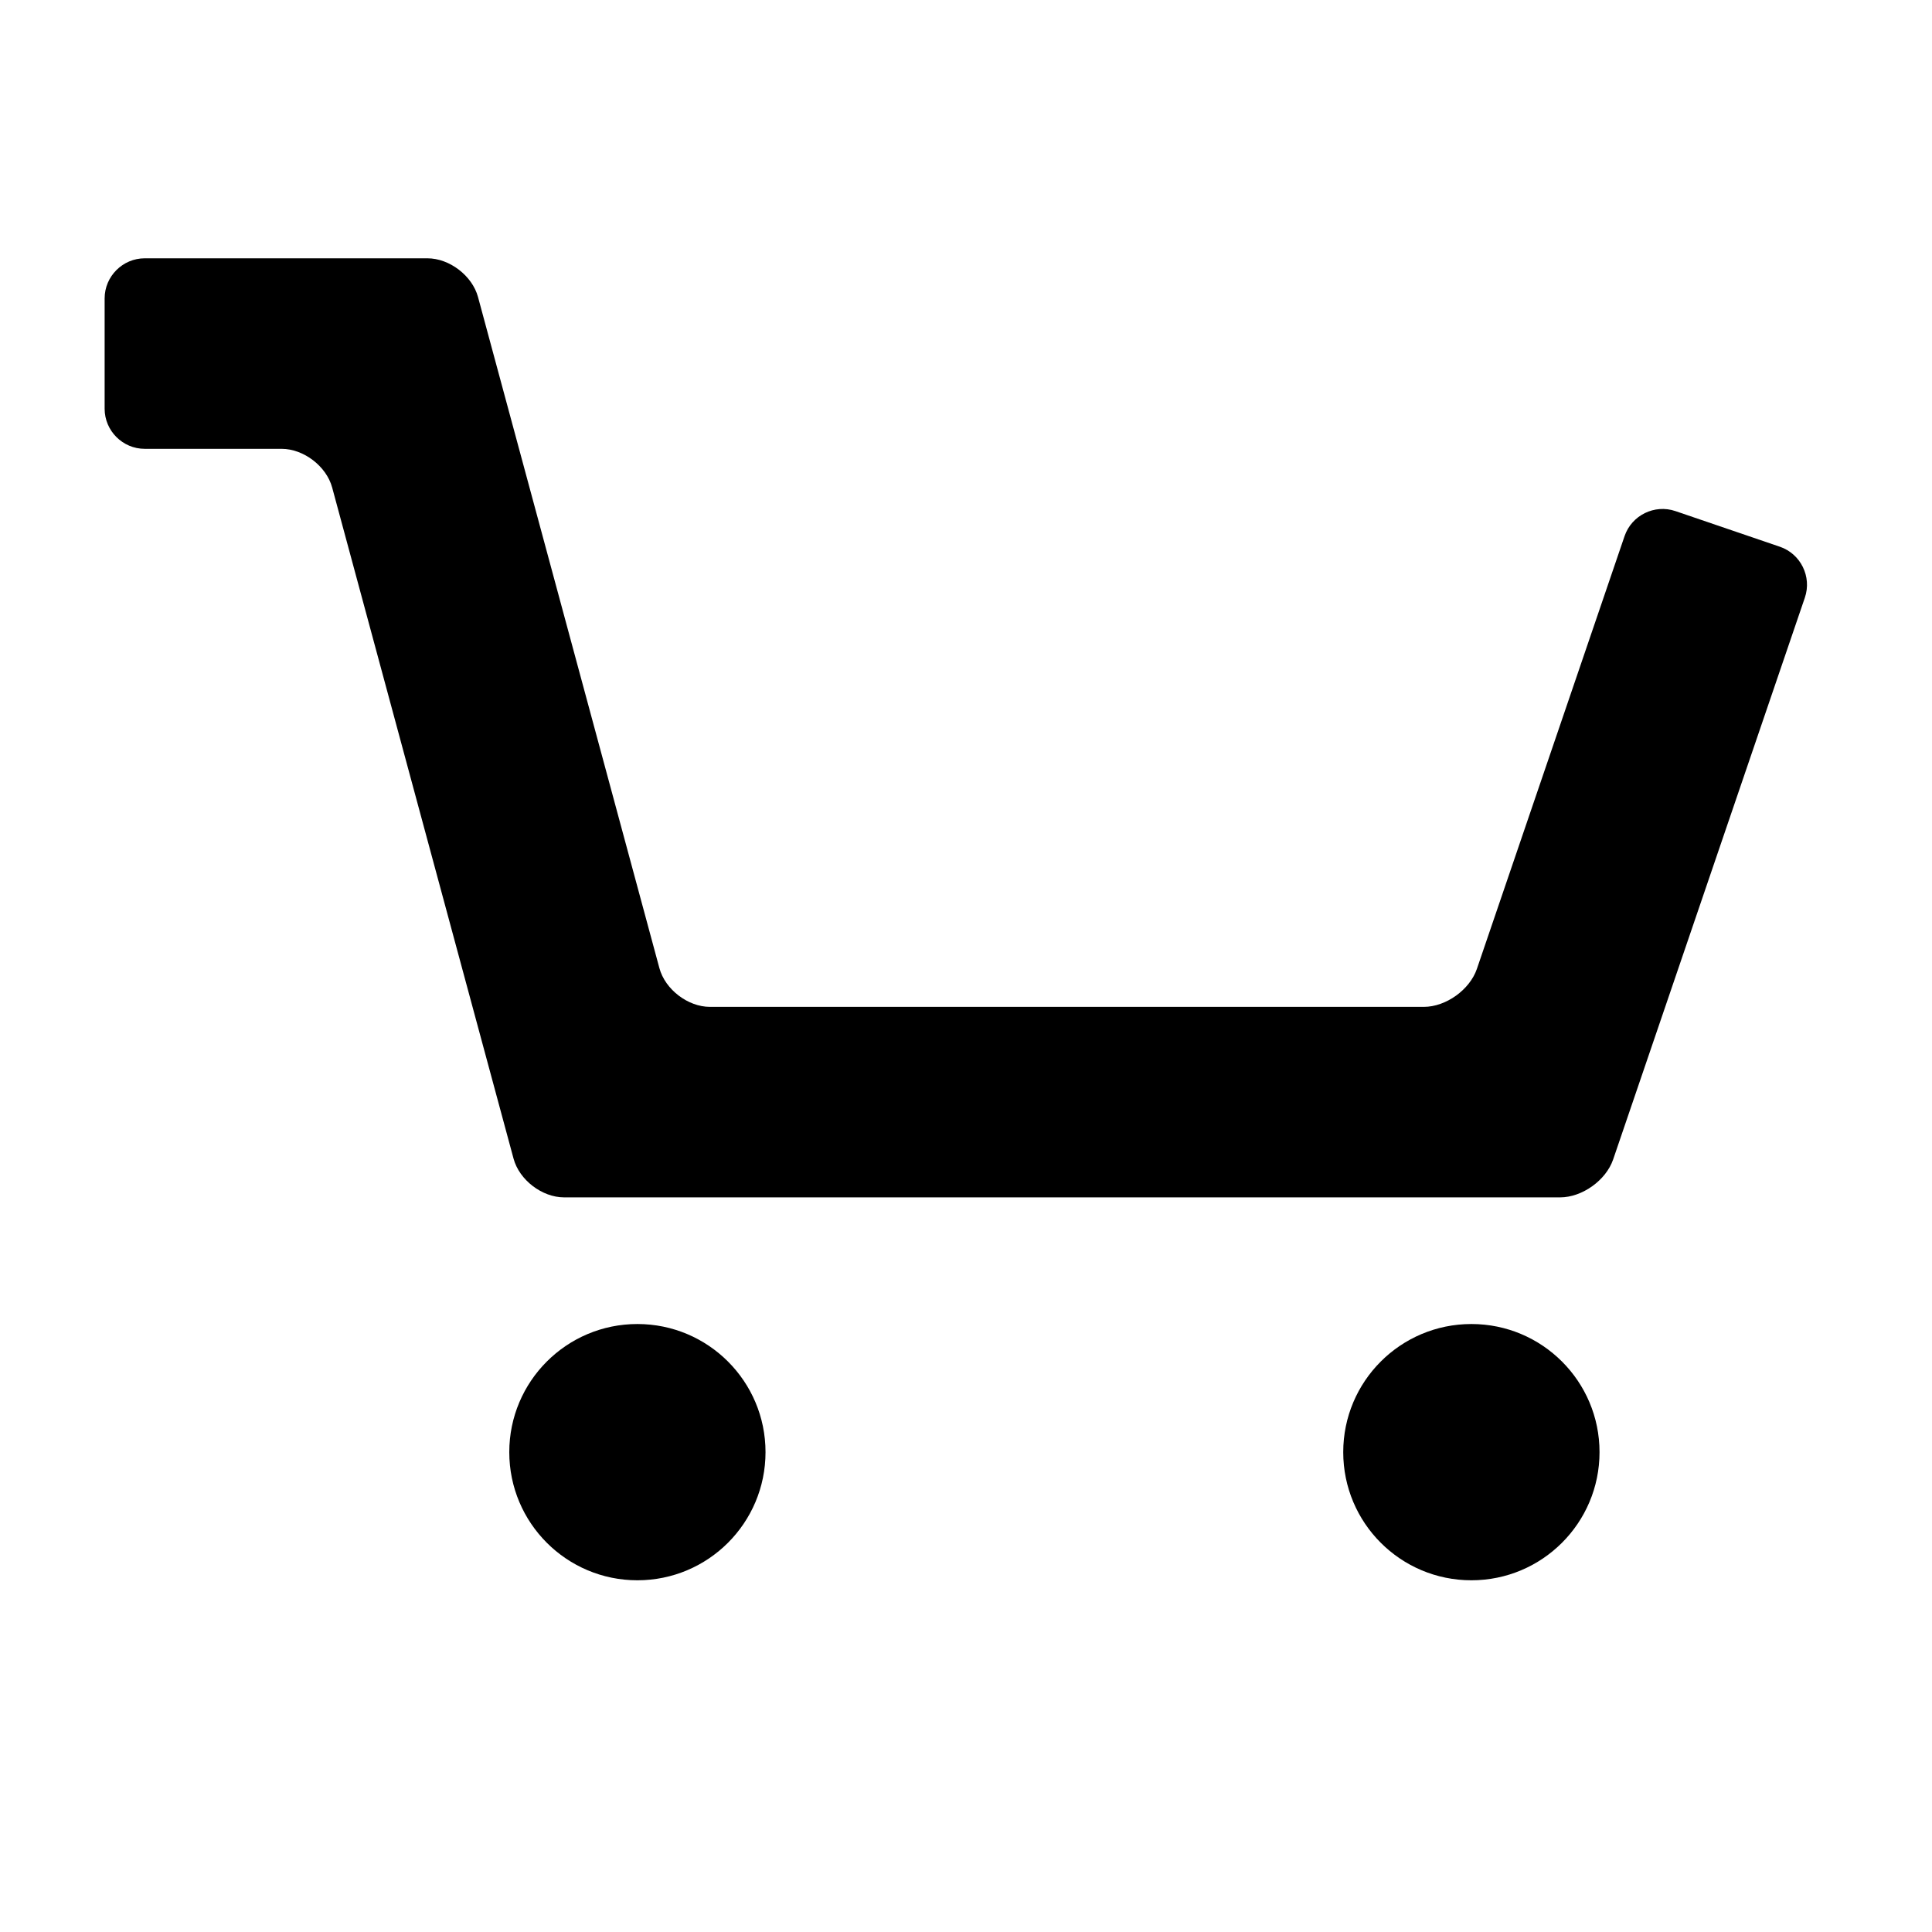
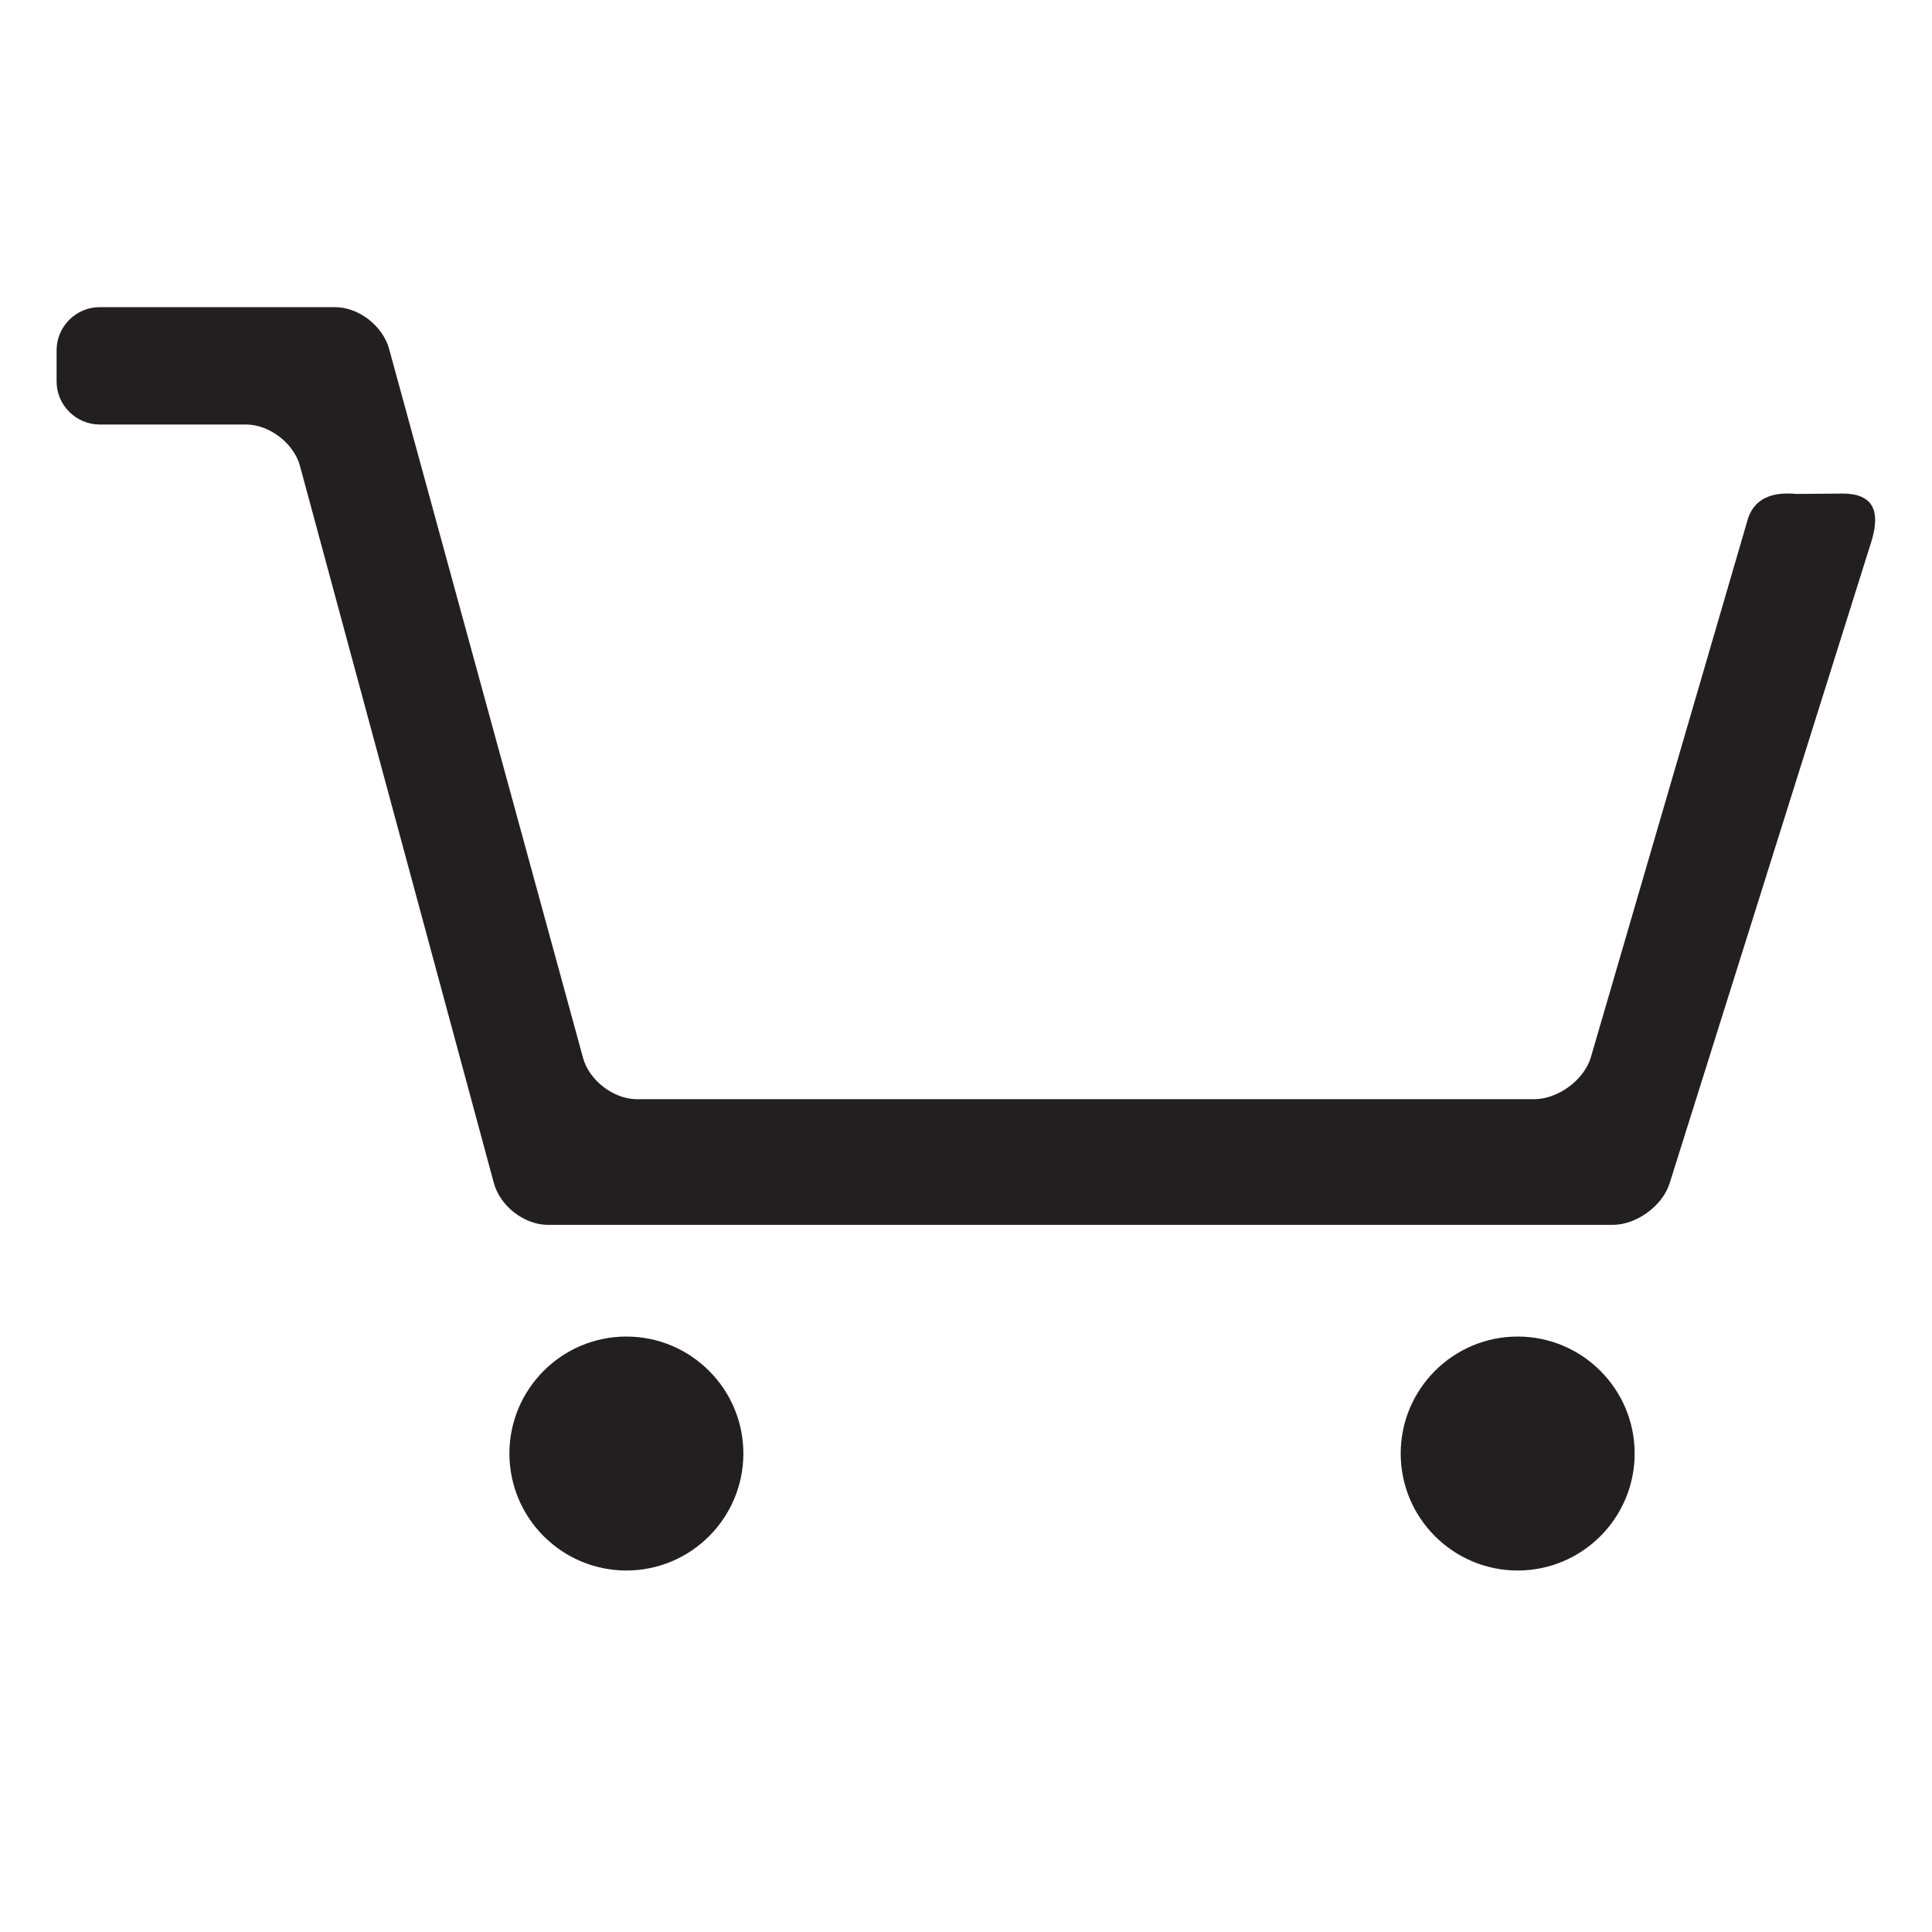
- <svg xmlns="http://www.w3.org/2000/svg" version="1.1" id="Layer_1" x="0px" y="0px" width="512px" height="512px" viewBox="0 0 512 512" enable-background="new 0 0 512 512" xml:space="preserve">
+ <svg xmlns="http://www.w3.org/2000/svg" version="1.1" id="Layer_1" x="0px" y="0px" viewBox="0 0 512 512" style="enable-background:new 0 0 512 512;" xml:space="preserve">
+   <style type="text/css">
+ 	.st0{fill:#231F20;}
+ </style>
  <g>
-     <path d="M427.503,307.26c-1.889,5.531-8.212,10.057-14.057,10.057H149.495c-5.843,0-11.872-4.614-13.397-10.258L88.027,129.199   c-1.525-5.641-7.554-10.255-13.397-10.255H38.354c-5.843,0-10.625-4.783-10.625-10.625v-29.24c0-5.841,4.782-10.625,10.625-10.625   h74.928c5.843,0,11.872,4.618,13.396,10.258l48.071,177.86c1.525,5.642,7.553,10.259,13.397,10.259h189.185   c5.845,0,12.167-4.528,14.057-10.058l39.139-114.701c1.89-5.53,7.954-8.512,13.487-6.623l27.671,9.442   c5.526,1.885,8.509,7.955,6.623,13.485L427.503,307.26z" />
-     <path d="M423.892,384.834c0,18.758-15.204,33.958-33.958,33.958c-18.767,0-33.963-15.2-33.963-33.958   c0-18.752,15.196-33.955,33.963-33.955C408.688,350.879,423.892,366.082,423.892,384.834z" />
-     <path d="M202.87,384.834c0,18.758-15.201,33.958-33.956,33.958c-18.75,0-33.95-15.2-33.95-33.958   c0-18.752,15.2-33.955,33.95-33.955C187.669,350.879,202.87,366.082,202.87,384.834z" />
+     <path class="st0" d="M442.4,313.8c-2,5.9-8.8,10.8-15,10.8H145.2c-6.2,0-12.6-4.9-14.3-11L79.5,123.5c-1.6-6-8.1-11-14.3-11H26.4   c-6.2,0-11.4-5.1-11.4-11.4v-8.3c0-6.2,5.1-11.4,11.4-11.4h62.4c6.2,0,12.6,4.9,14.3,11l51.4,187.9c1.6,6,8.1,11,14.3,11h237.7   c6.2,0,13-4.8,15-10.8l41.8-143.3c2.1-5.9,7.6-6.8,12.8-6.3l12.2-0.1c11,0,9.1,8.5,7.1,14.4L442.4,313.8z" />
+     <path class="st0" d="M197,385.2c0,17.1-13.9,31-31,31s-31-13.9-31-31c0-17.1,13.9-31,31-31S197,368.1,197,385.2z" />
+     <path class="st0" d="M433.2,385.2c0,17.1-13.9,31-31,31s-31-13.9-31-31c0-17.1,13.9-31,31-31C419.3,354.2,433.2,368.1,433.2,385.2z   " />
  </g>
</svg>
